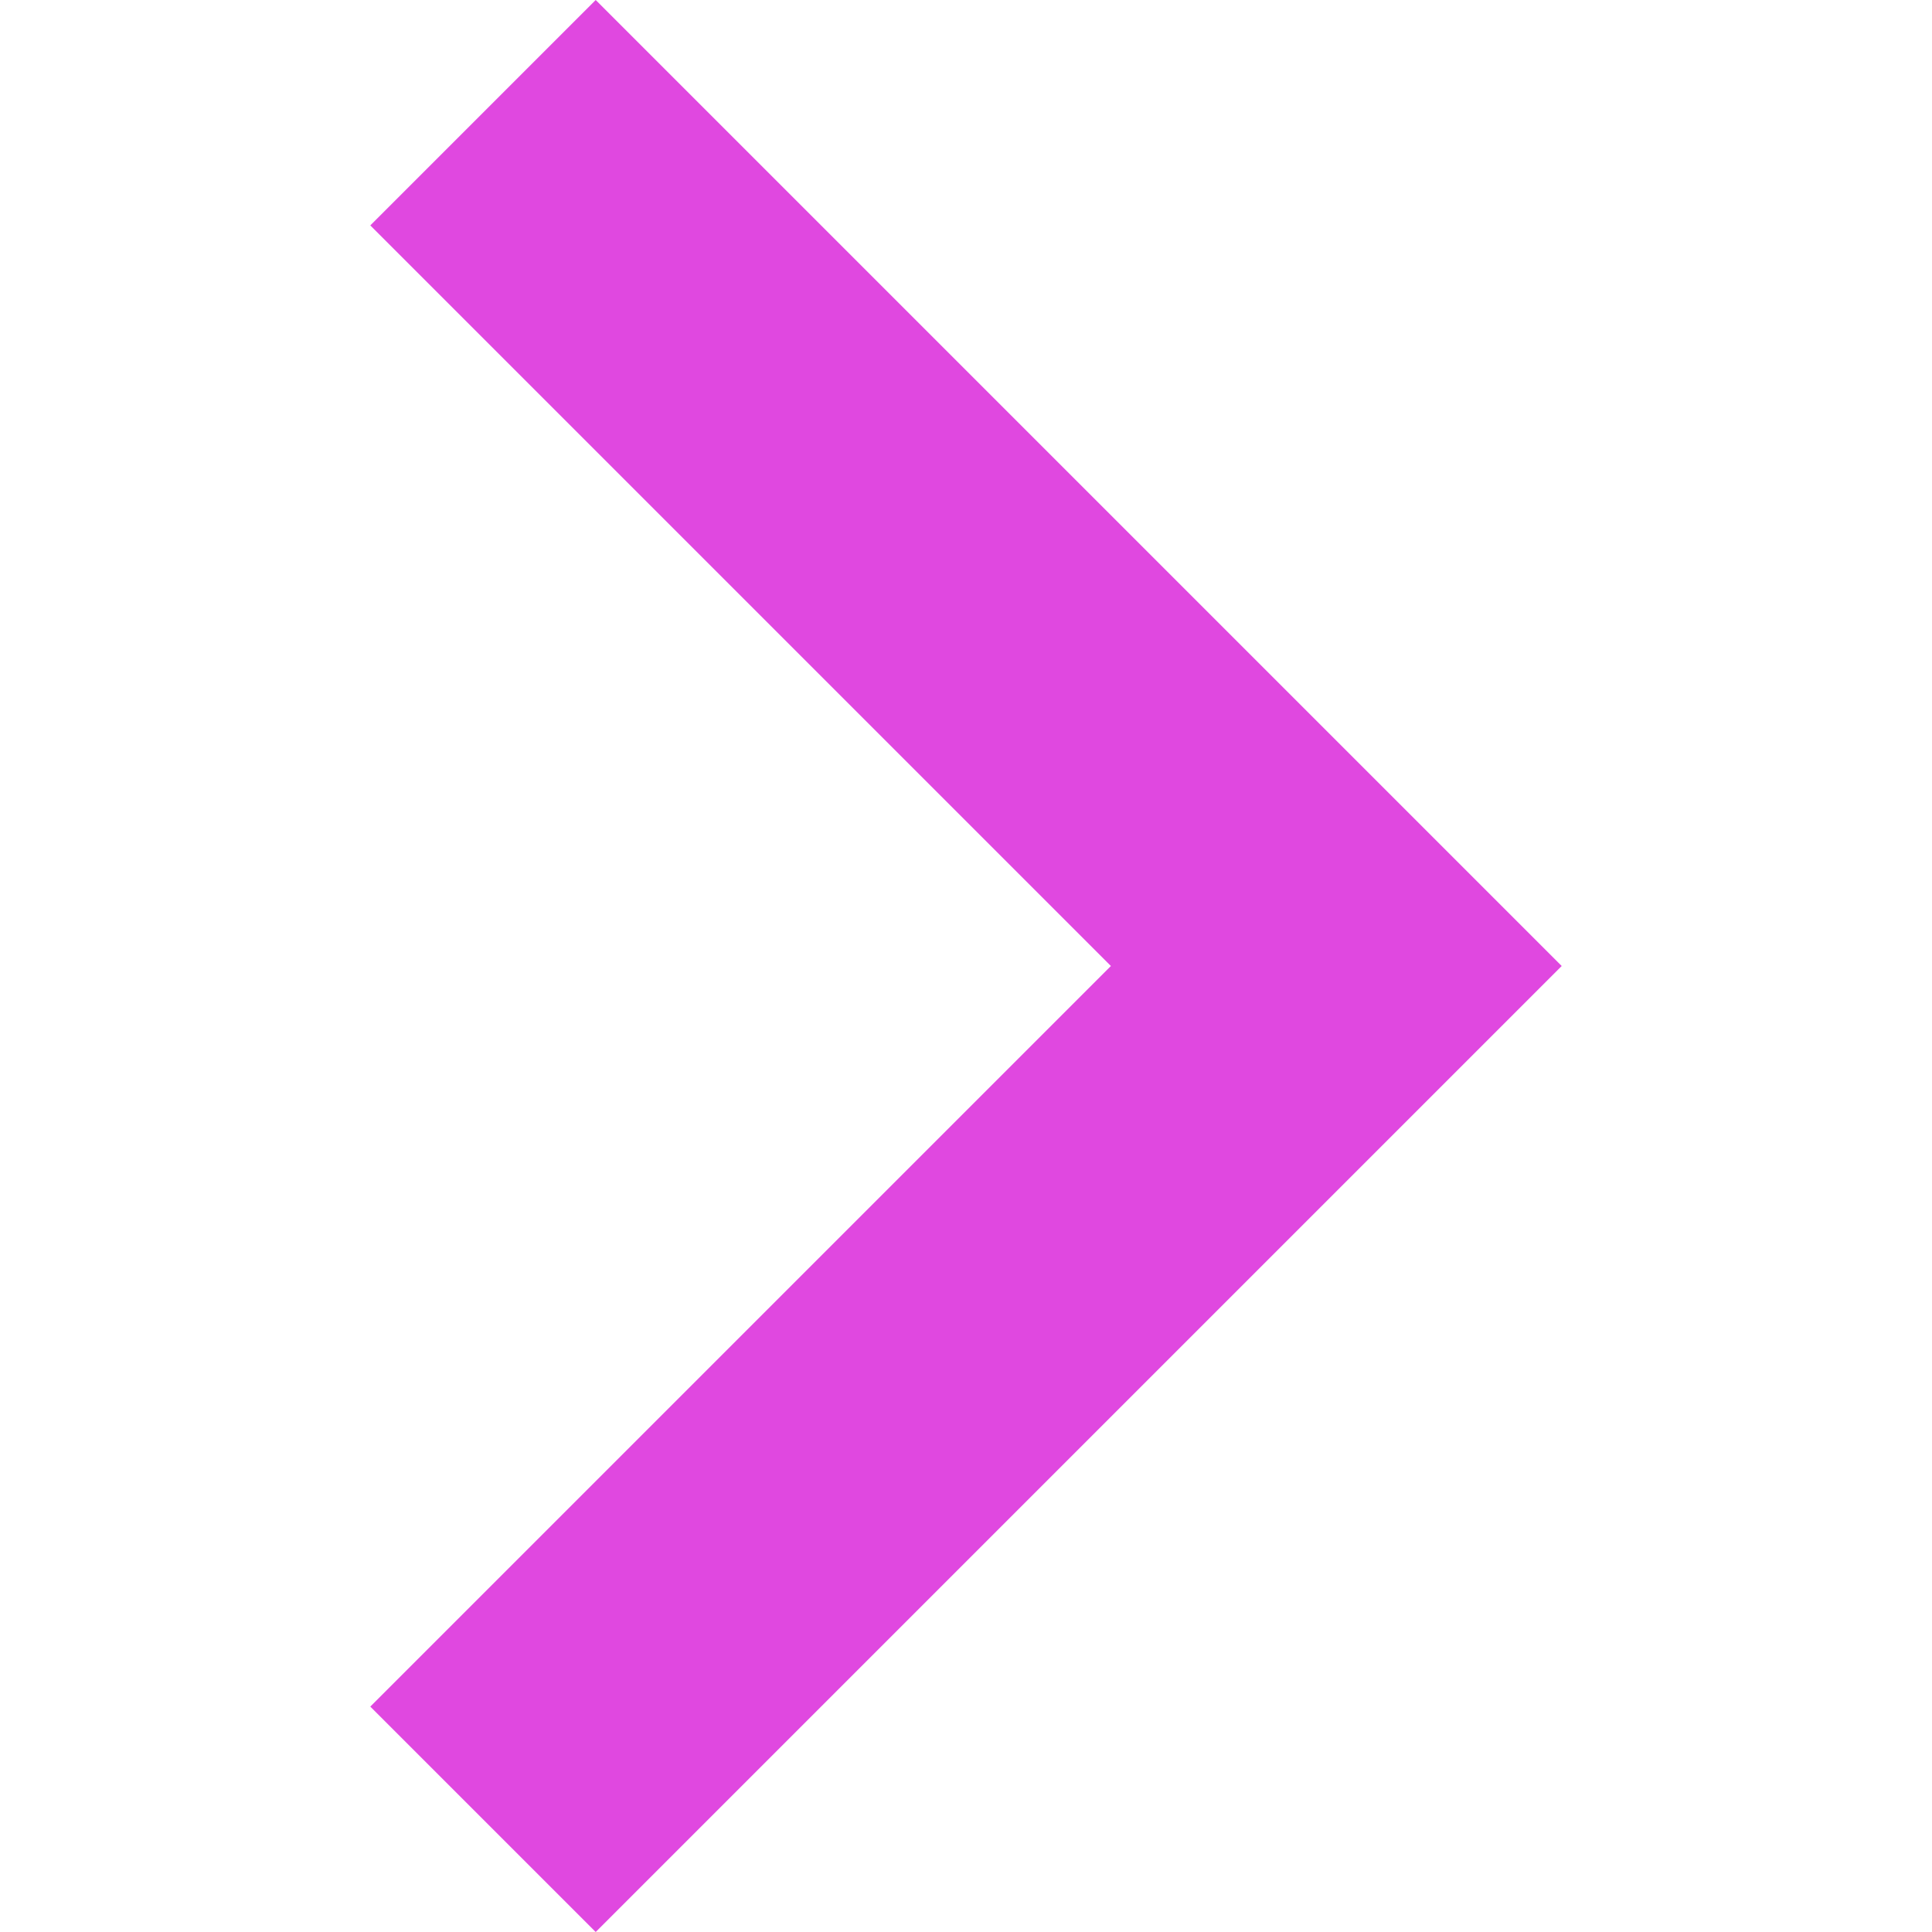
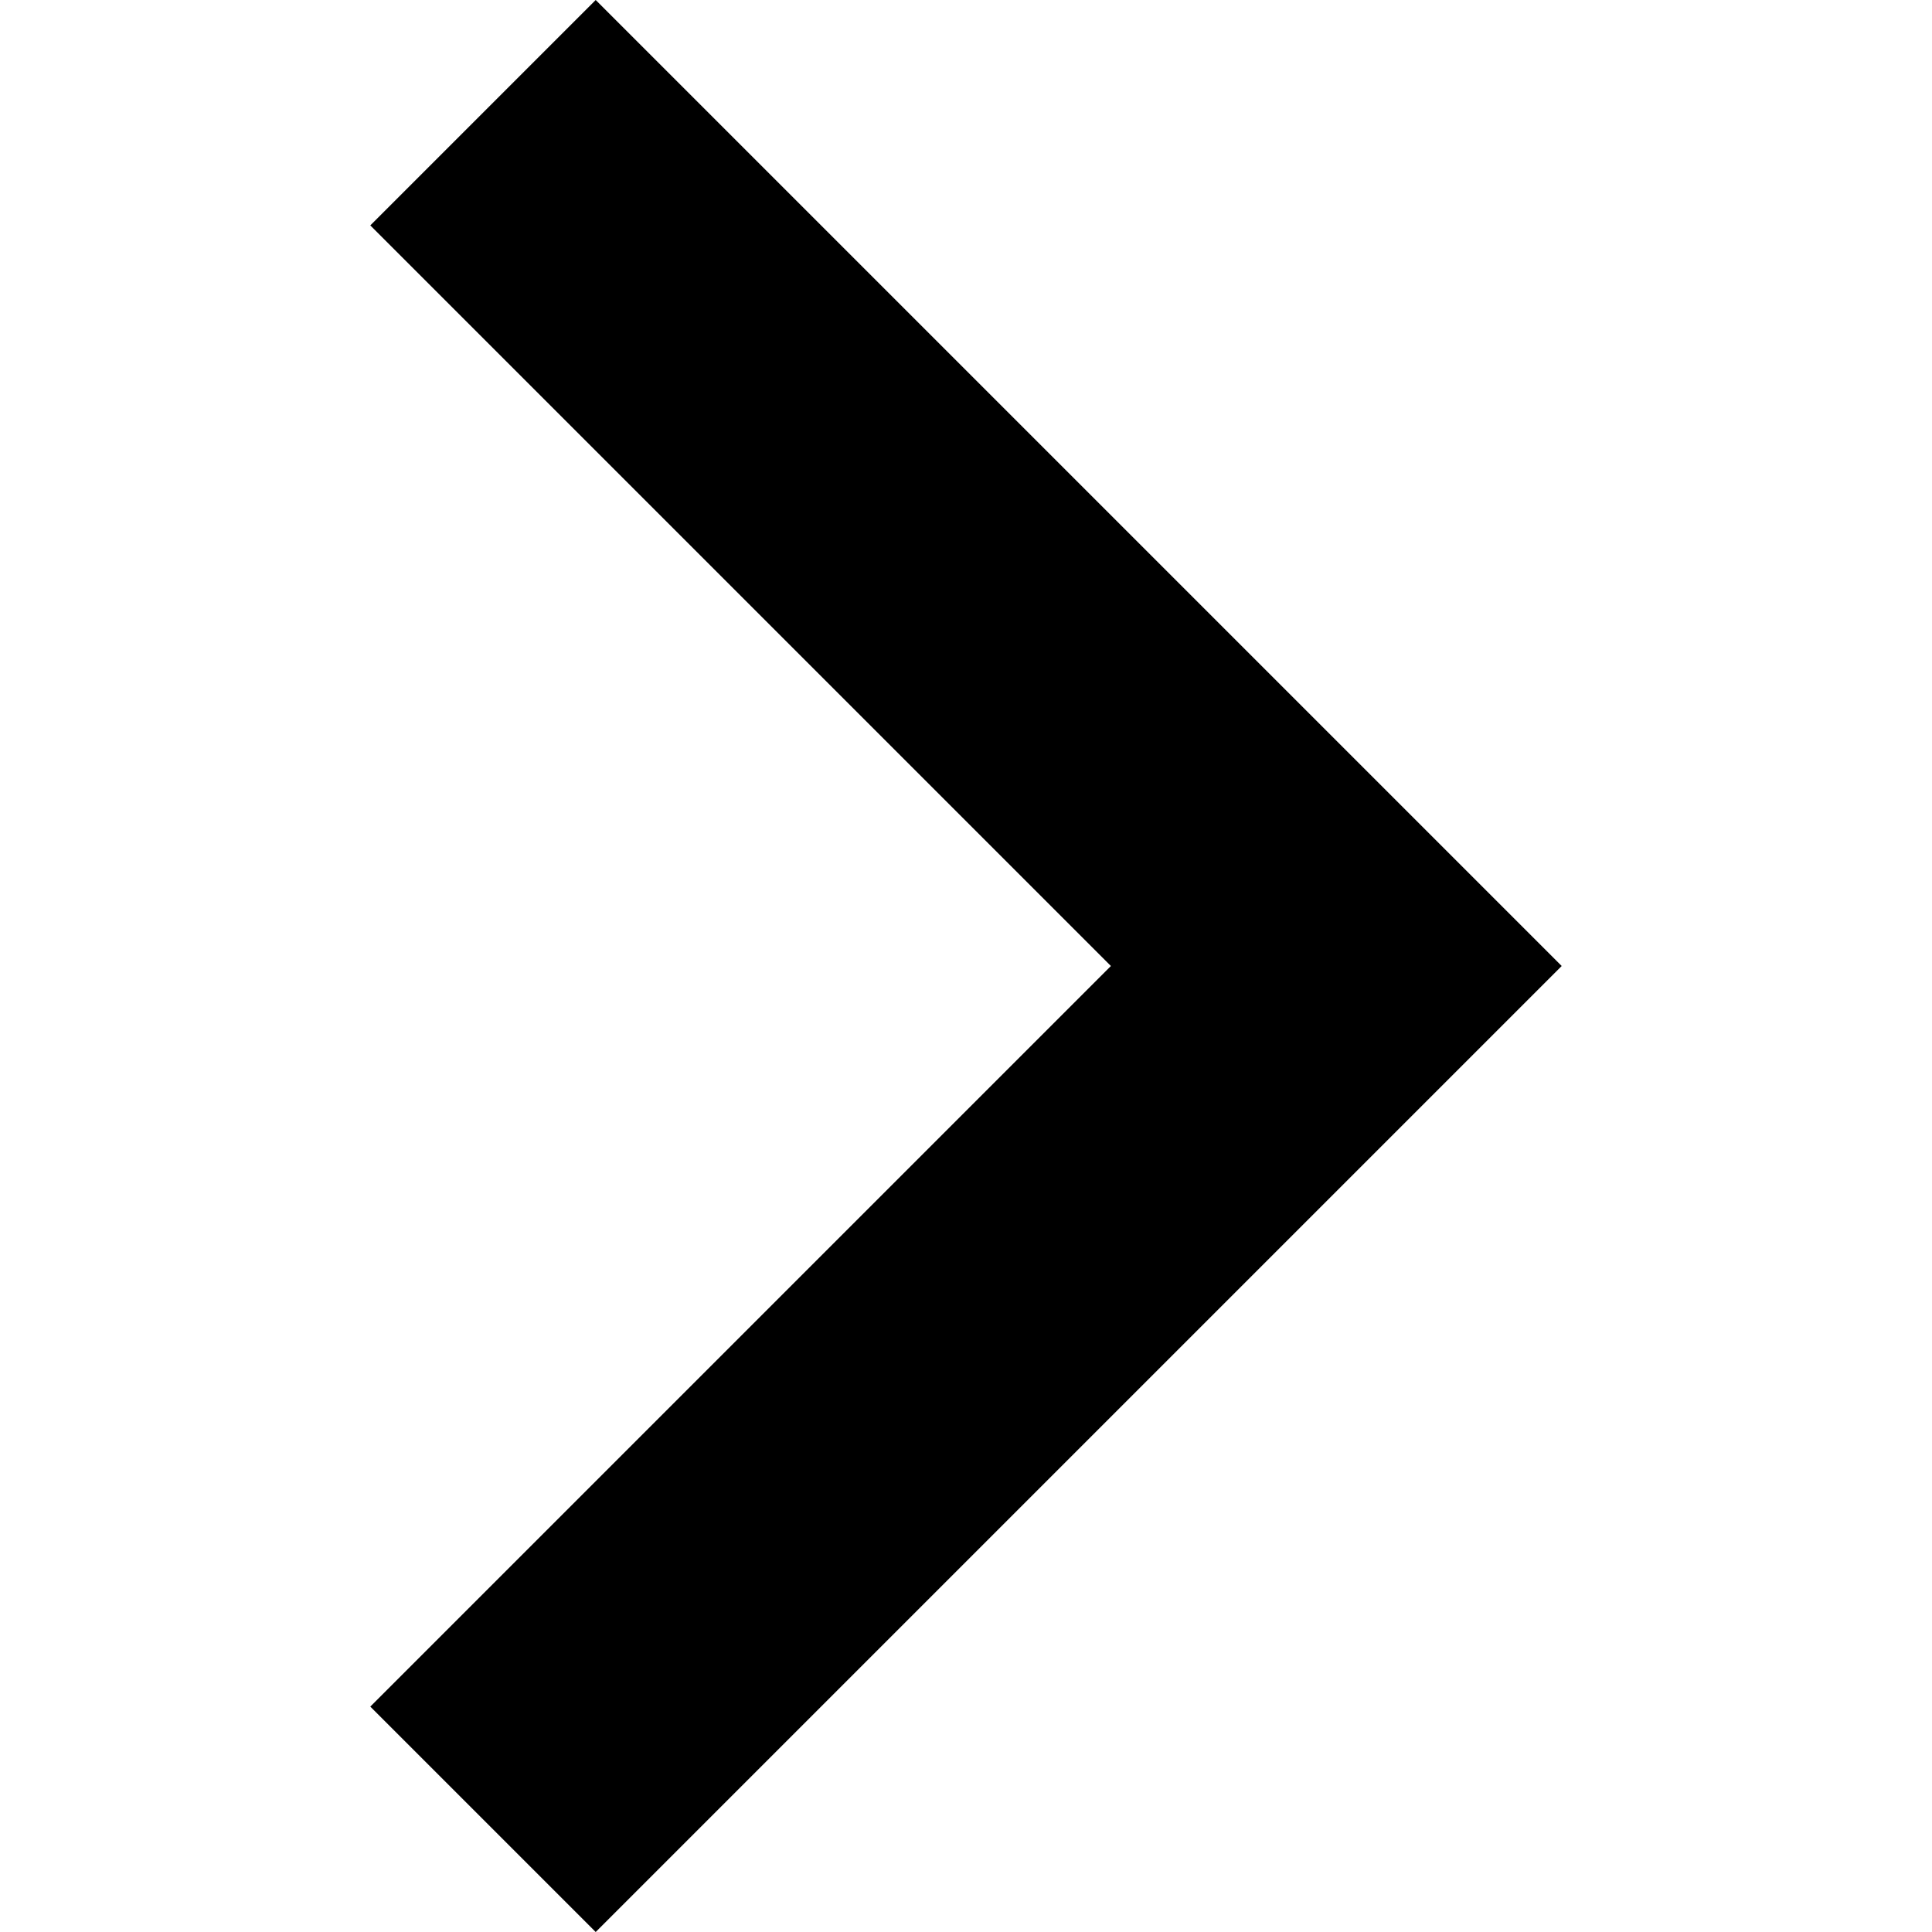
<svg xmlns="http://www.w3.org/2000/svg" width="10px" height="10px" viewBox="0 0 306 306">
-   <polygon points="94.35,0 58.65,35.7 175.95,153 58.65,270.3 94.35,306 247.35,153" style="fill: #e048e0;" />
+   <polygon points="94.35,0 58.65,35.7 175.95,153 58.65,270.3 94.35,306 247.35,153" style="fill:black;" />
</svg>
